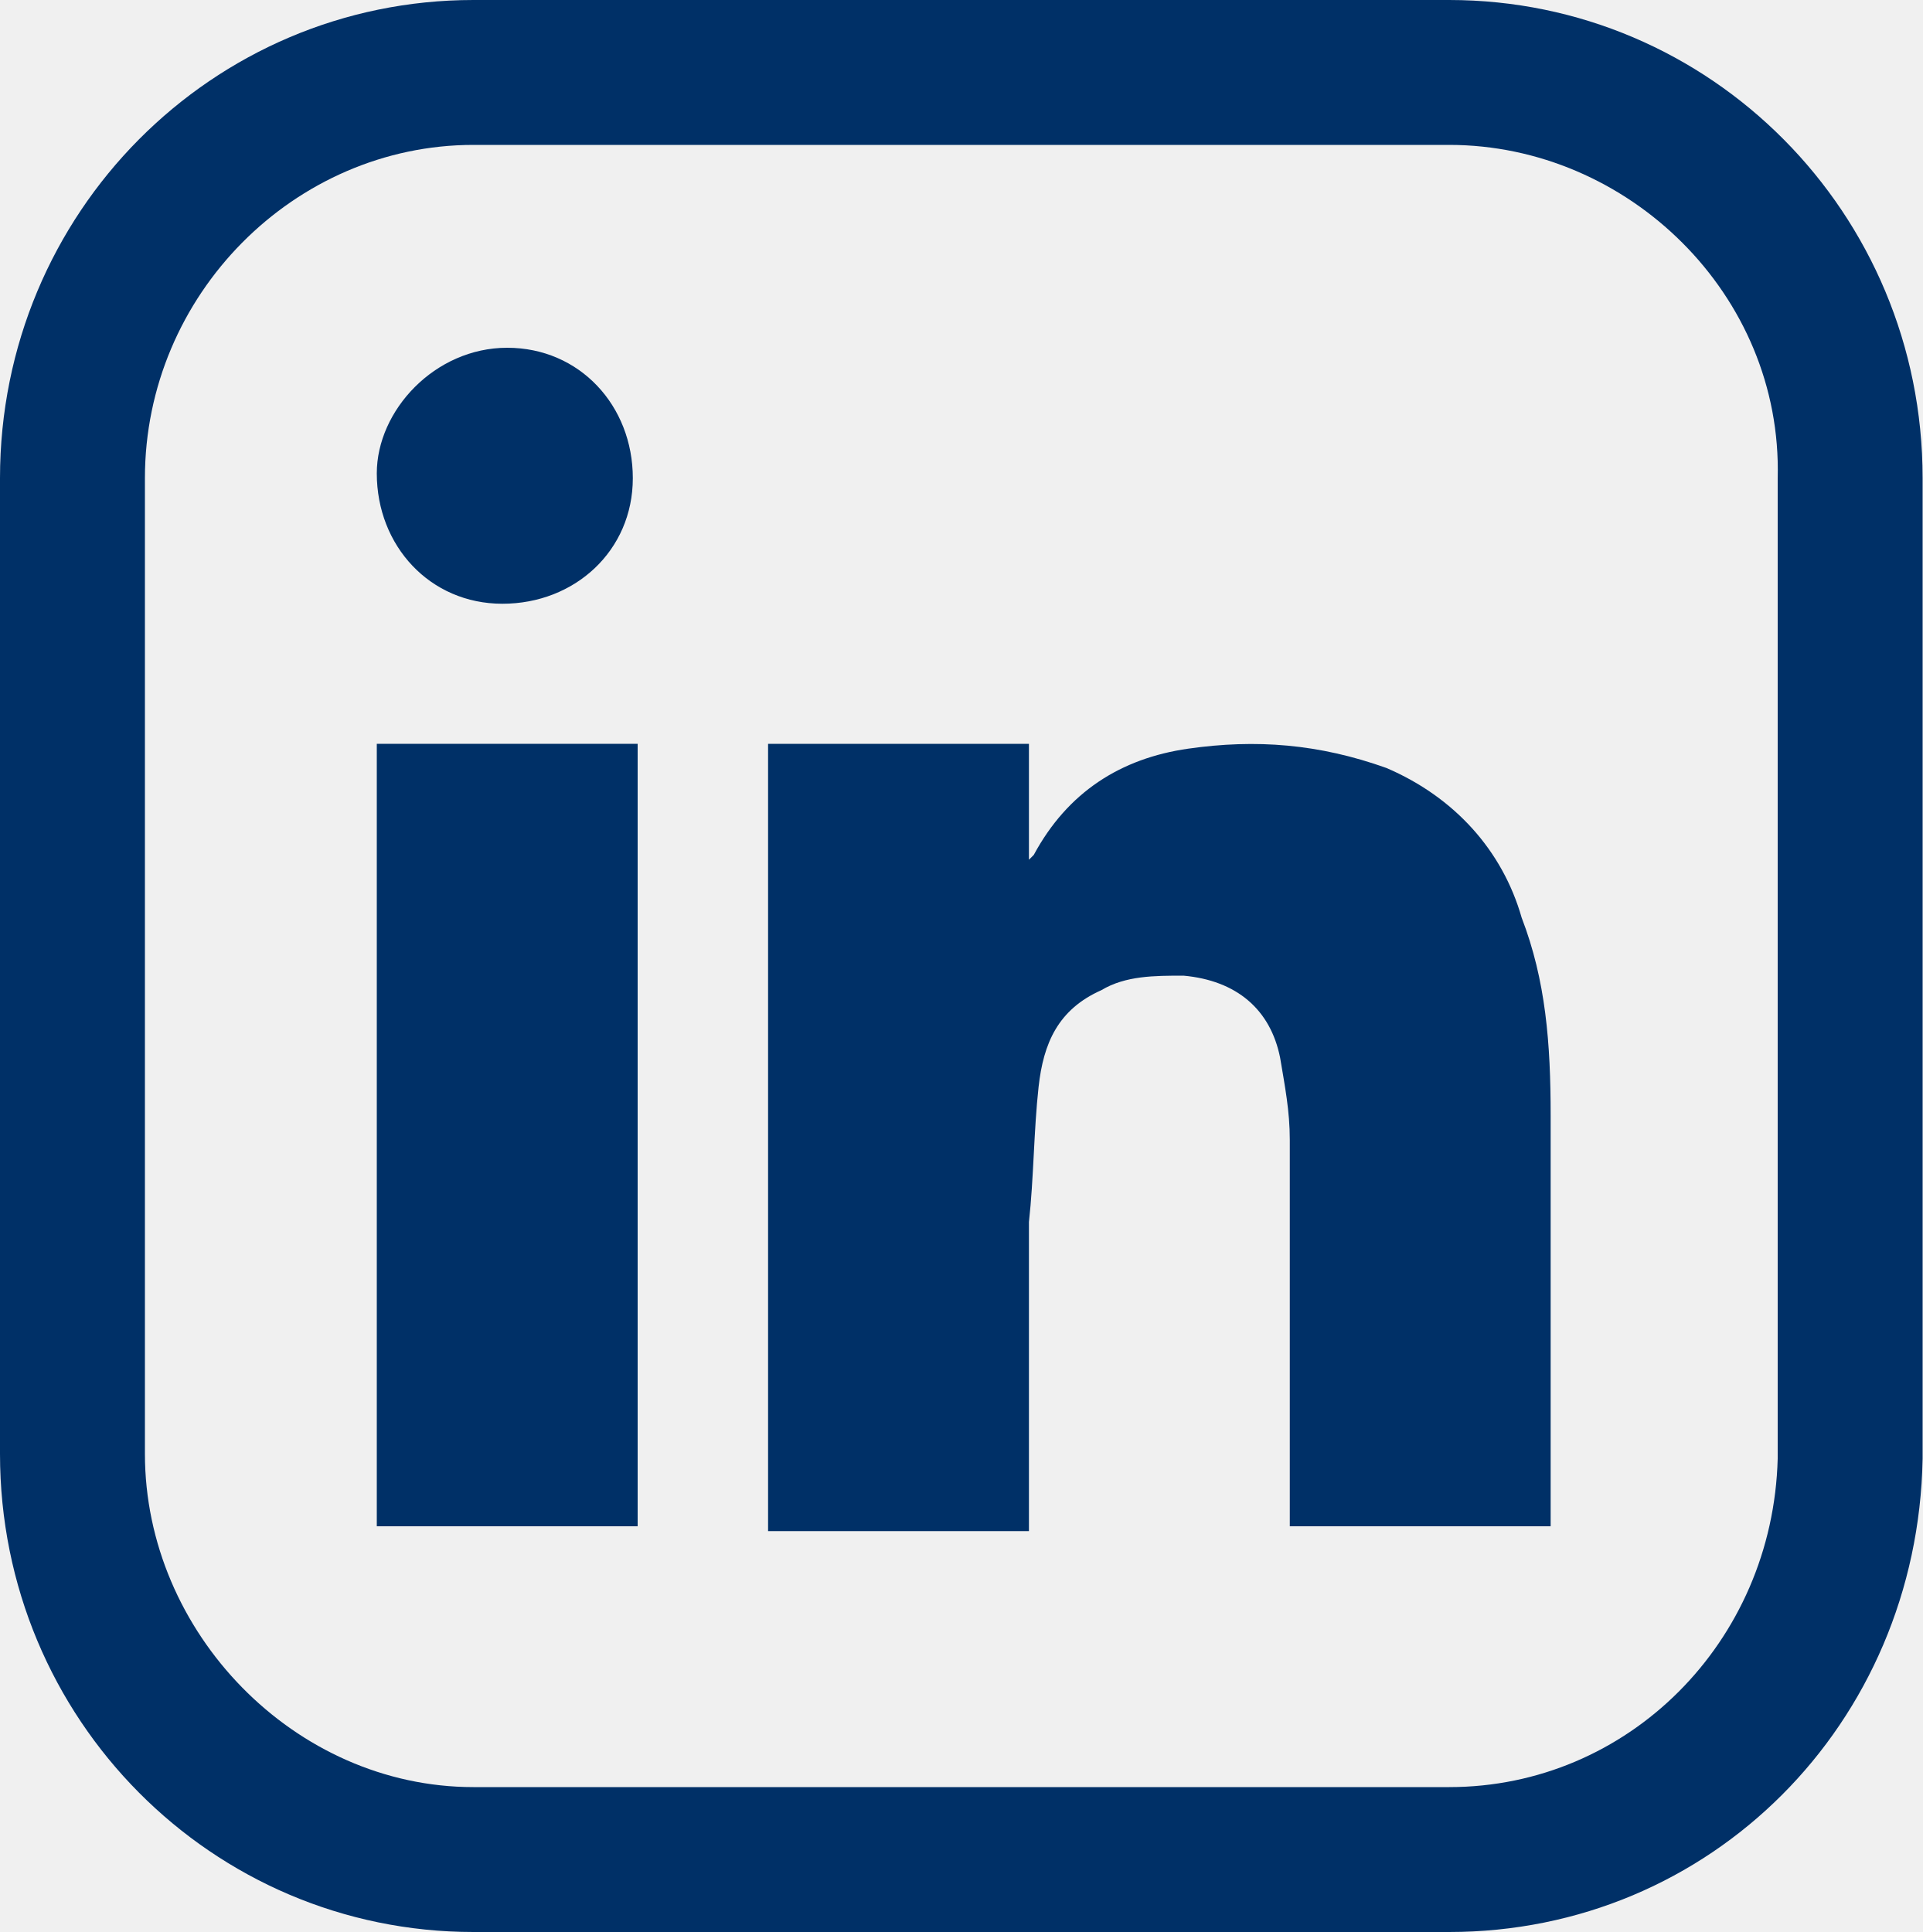
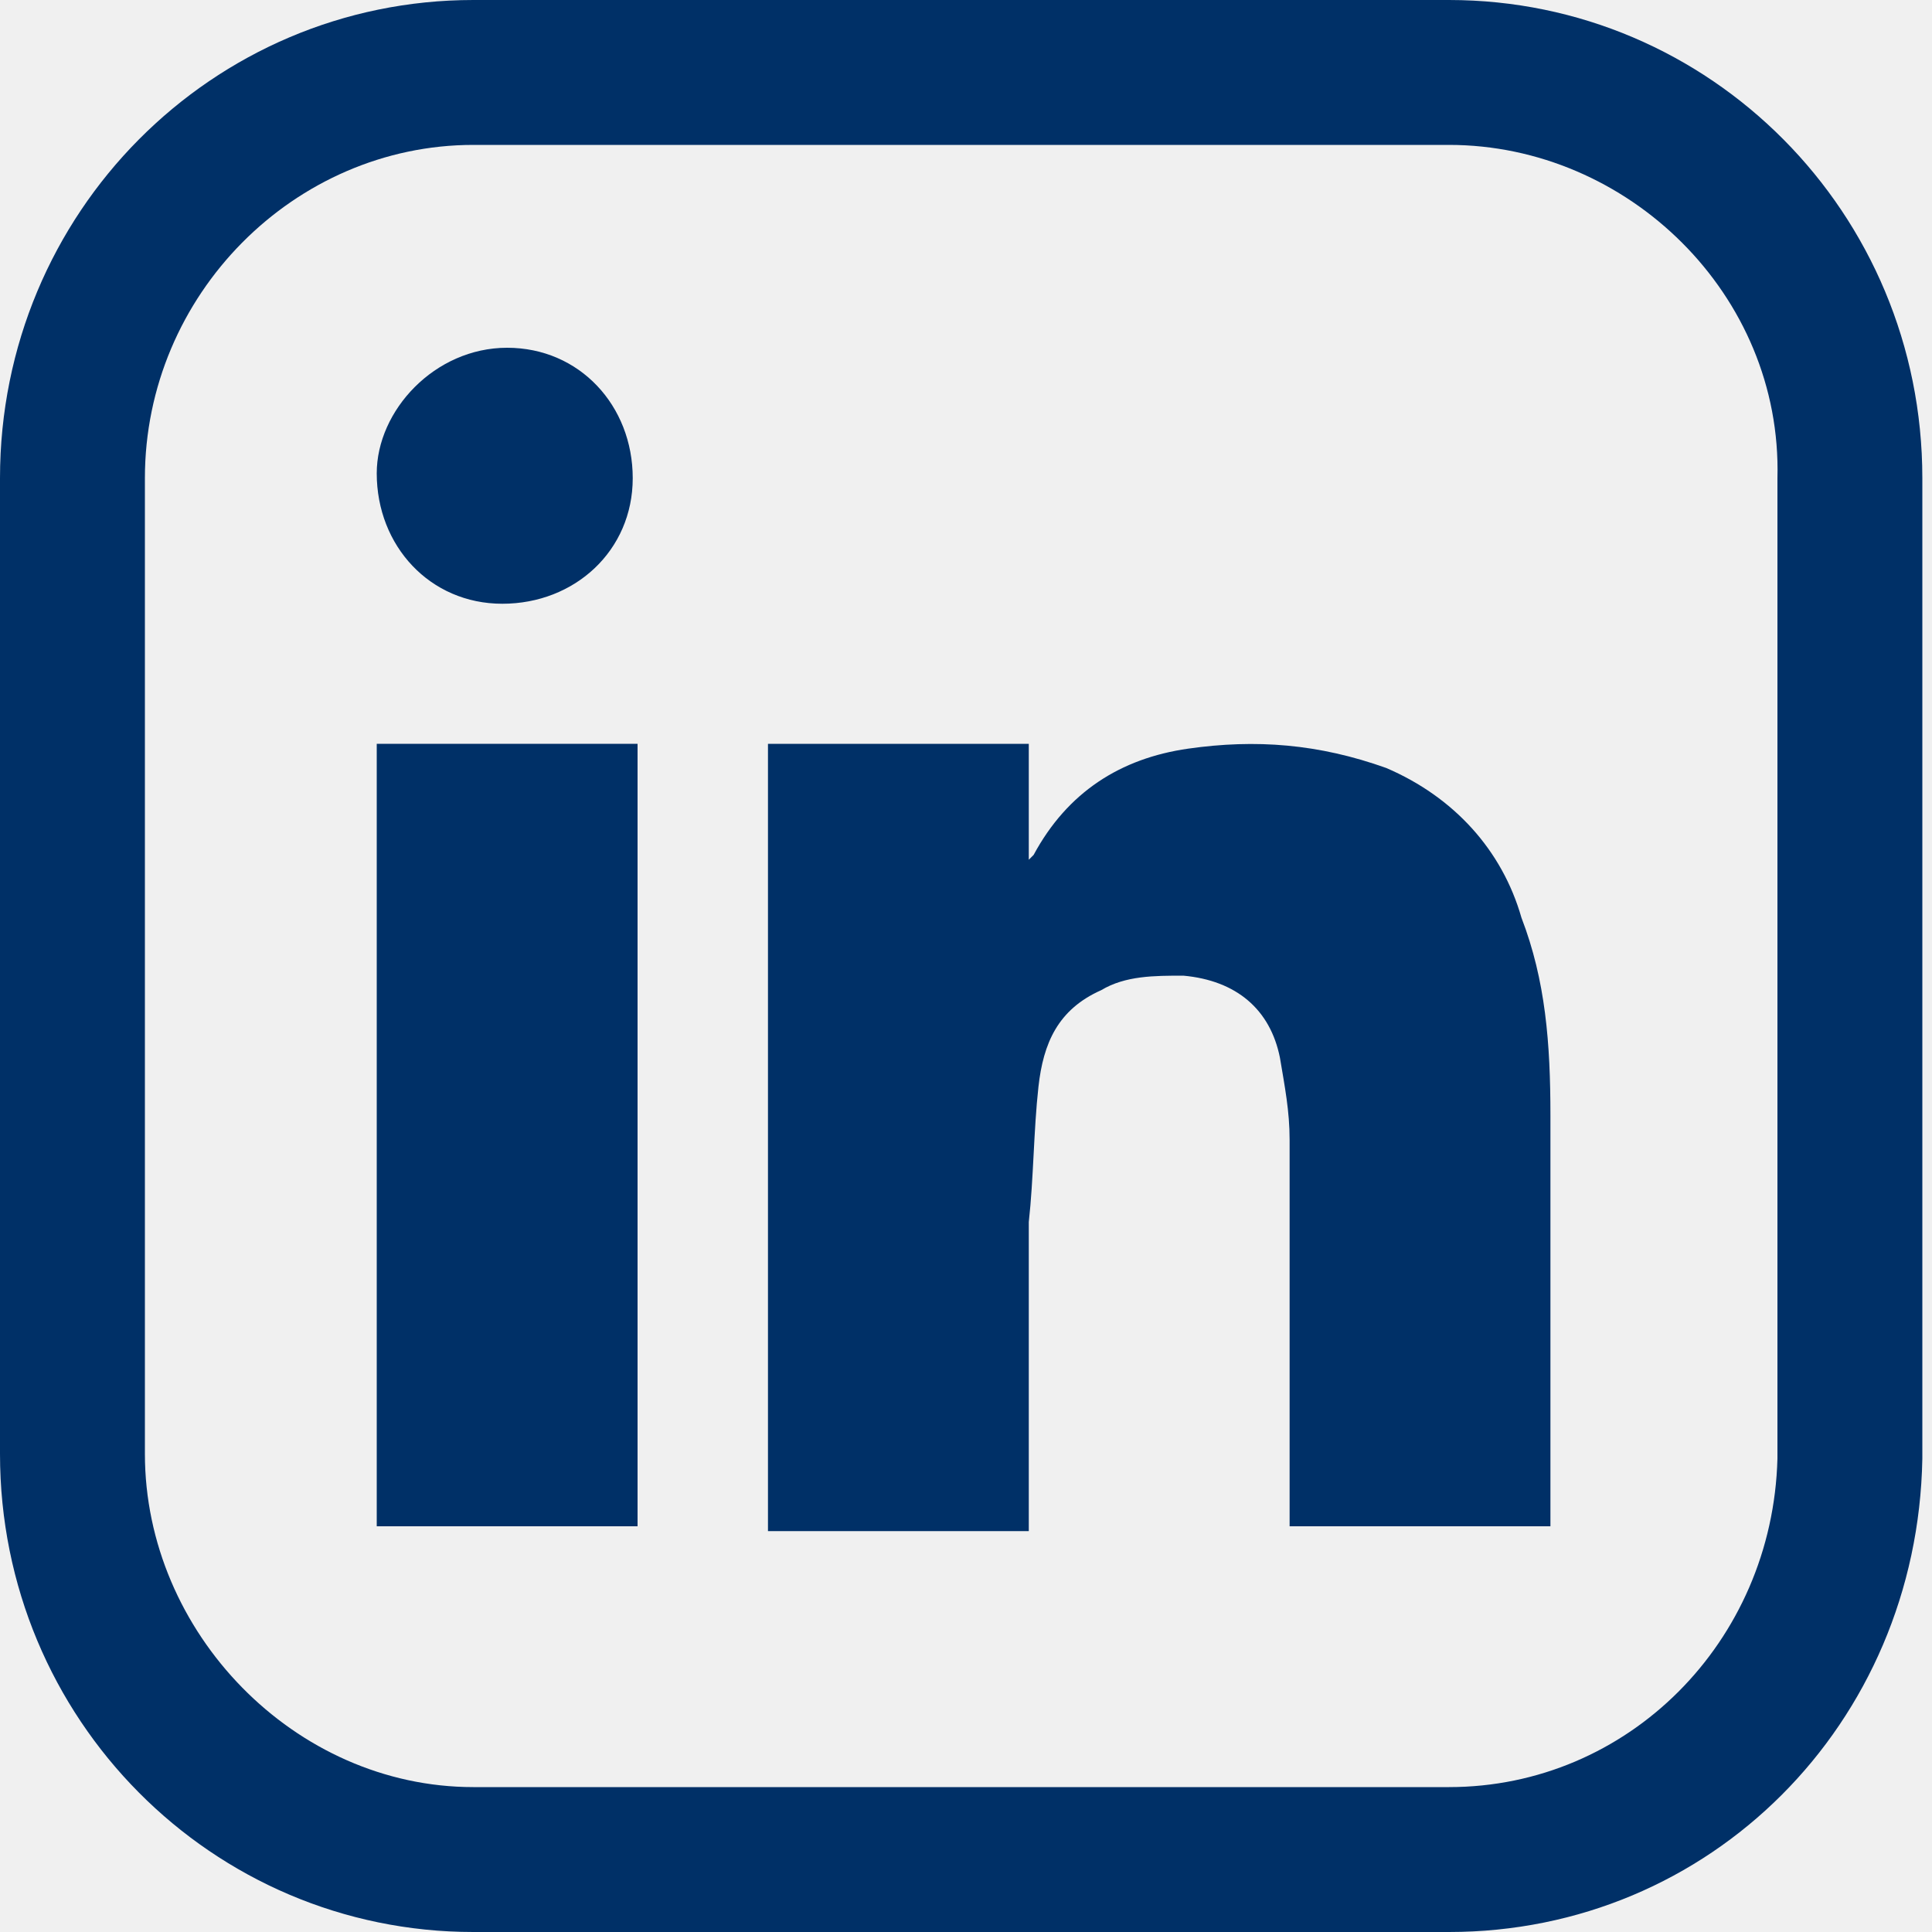
- <svg xmlns="http://www.w3.org/2000/svg" version="1.1" id="_лой_1" x="0px" y="0px" viewBox="0 0 39.8 40" style="enable-background:new 0 0 39.8 40;" xml:space="preserve">
-   <style type="text/css">
- 	.st0{fill:#003067;}
- </style>
-   <path class="st0" d="M30,40H9.8C4.4,40,0,35.6,0,30.1V9.9C0,4.4,4.4,0,9.8,0H30c5.4,0,9.8,4.4,9.8,9.9v20.3C39.7,35.7,35.4,40,30,40  z M9.8,3C6.1,3,3,6.1,3,9.9v20.2C3,33.8,6.1,37,9.8,37H30c3.7,0,6.7-3,6.8-6.8V9.9C36.9,6.1,33.7,3,30,3H9.8z" />
-   <g>
-     <path class="st0" d="M15.9,15.4h5.4v2.4l0.1-0.1c0.7-1.3,1.8-2,3.2-2.2c1.4-0.2,2.7-0.1,4.1,0.4c1.4,0.6,2.4,1.7,2.8,3.1   c0.5,1.3,0.6,2.6,0.6,4.1v8.5h-5.4v-8c0-0.6-0.1-1.1-0.2-1.7c-0.2-1-0.9-1.6-2-1.7c-0.6,0-1.2,0-1.7,0.3c-0.9,0.4-1.2,1.1-1.3,2   c-0.1,0.9-0.1,1.9-0.2,2.8v6.4h-5.4C15.9,31.6,15.9,15.4,15.9,15.4z" />
-     <path class="st0" d="M13.2,15.4v16.2H7.8V15.4H13.2z" />
-     <path class="st0" d="M10.5,7.2c1.5,0,2.6,1.2,2.6,2.7s-1.2,2.6-2.7,2.6s-2.6-1.2-2.6-2.7C7.8,8.5,9,7.2,10.5,7.2z" />
+ <svg xmlns="http://www.w3.org/2000/svg" width="40" height="40" viewBox="0 0 40 40" fill="none">
+   <g clip-path="url(#clip0_256_5)">
+     <path d="M30 40H9.8C4.4 40 0 35.6 0 30.1V9.9C0 4.4 4.4 0 9.8 0H30C35.4 0 39.8 4.4 39.8 9.9V30.2C39.7 35.7 35.4 40 30 40ZM9.8 3C6.1 3 3 6.1 3 9.9V30.1C3 33.8 6.1 37 9.8 37H30C33.7 37 36.7 34 36.8 30.2V9.9C36.9 6.1 33.7 3 30 3H9.8Z" fill="#003067" />
+     <path d="M15.9 15.4H21.3V17.8L21.4 17.7C22.1 16.4 23.2 15.7 24.6 15.5C26 15.3 27.3 15.4 28.7 15.9C30.1 16.5 31.1 17.6 31.5 19C32 20.3 32.1 21.6 32.1 23.1V31.6H26.7V23.6C26.7 23 26.6 22.5 26.5 21.9C26.3 20.9 25.6 20.3 24.5 20.2C23.9 20.2 23.3 20.2 22.8 20.5C21.9 20.9 21.6 21.6 21.5 22.5C21.4 23.4 21.4 24.4 21.3 25.3V31.7H15.9C15.9 31.6 15.9 15.4 15.9 15.4Z" fill="#003067" />
+     <path d="M13.2 15.4V31.6H7.8V15.4H13.2Z" fill="#003067" />
+     <path d="M10.5 7.2C12 7.2 13.1 8.4 13.1 9.9C13.1 11.4 11.9 12.5 10.4 12.5C8.9 12.5 7.8 11.3 7.8 9.8C7.8 8.5 9 7.2 10.5 7.2Z" fill="#003067" />
  </g>
+   <defs>
+     <clipPath id="clip0_256_5">
+       <rect width="39.8" height="40" fill="white" />
+     </clipPath>
+   </defs>
</svg>
